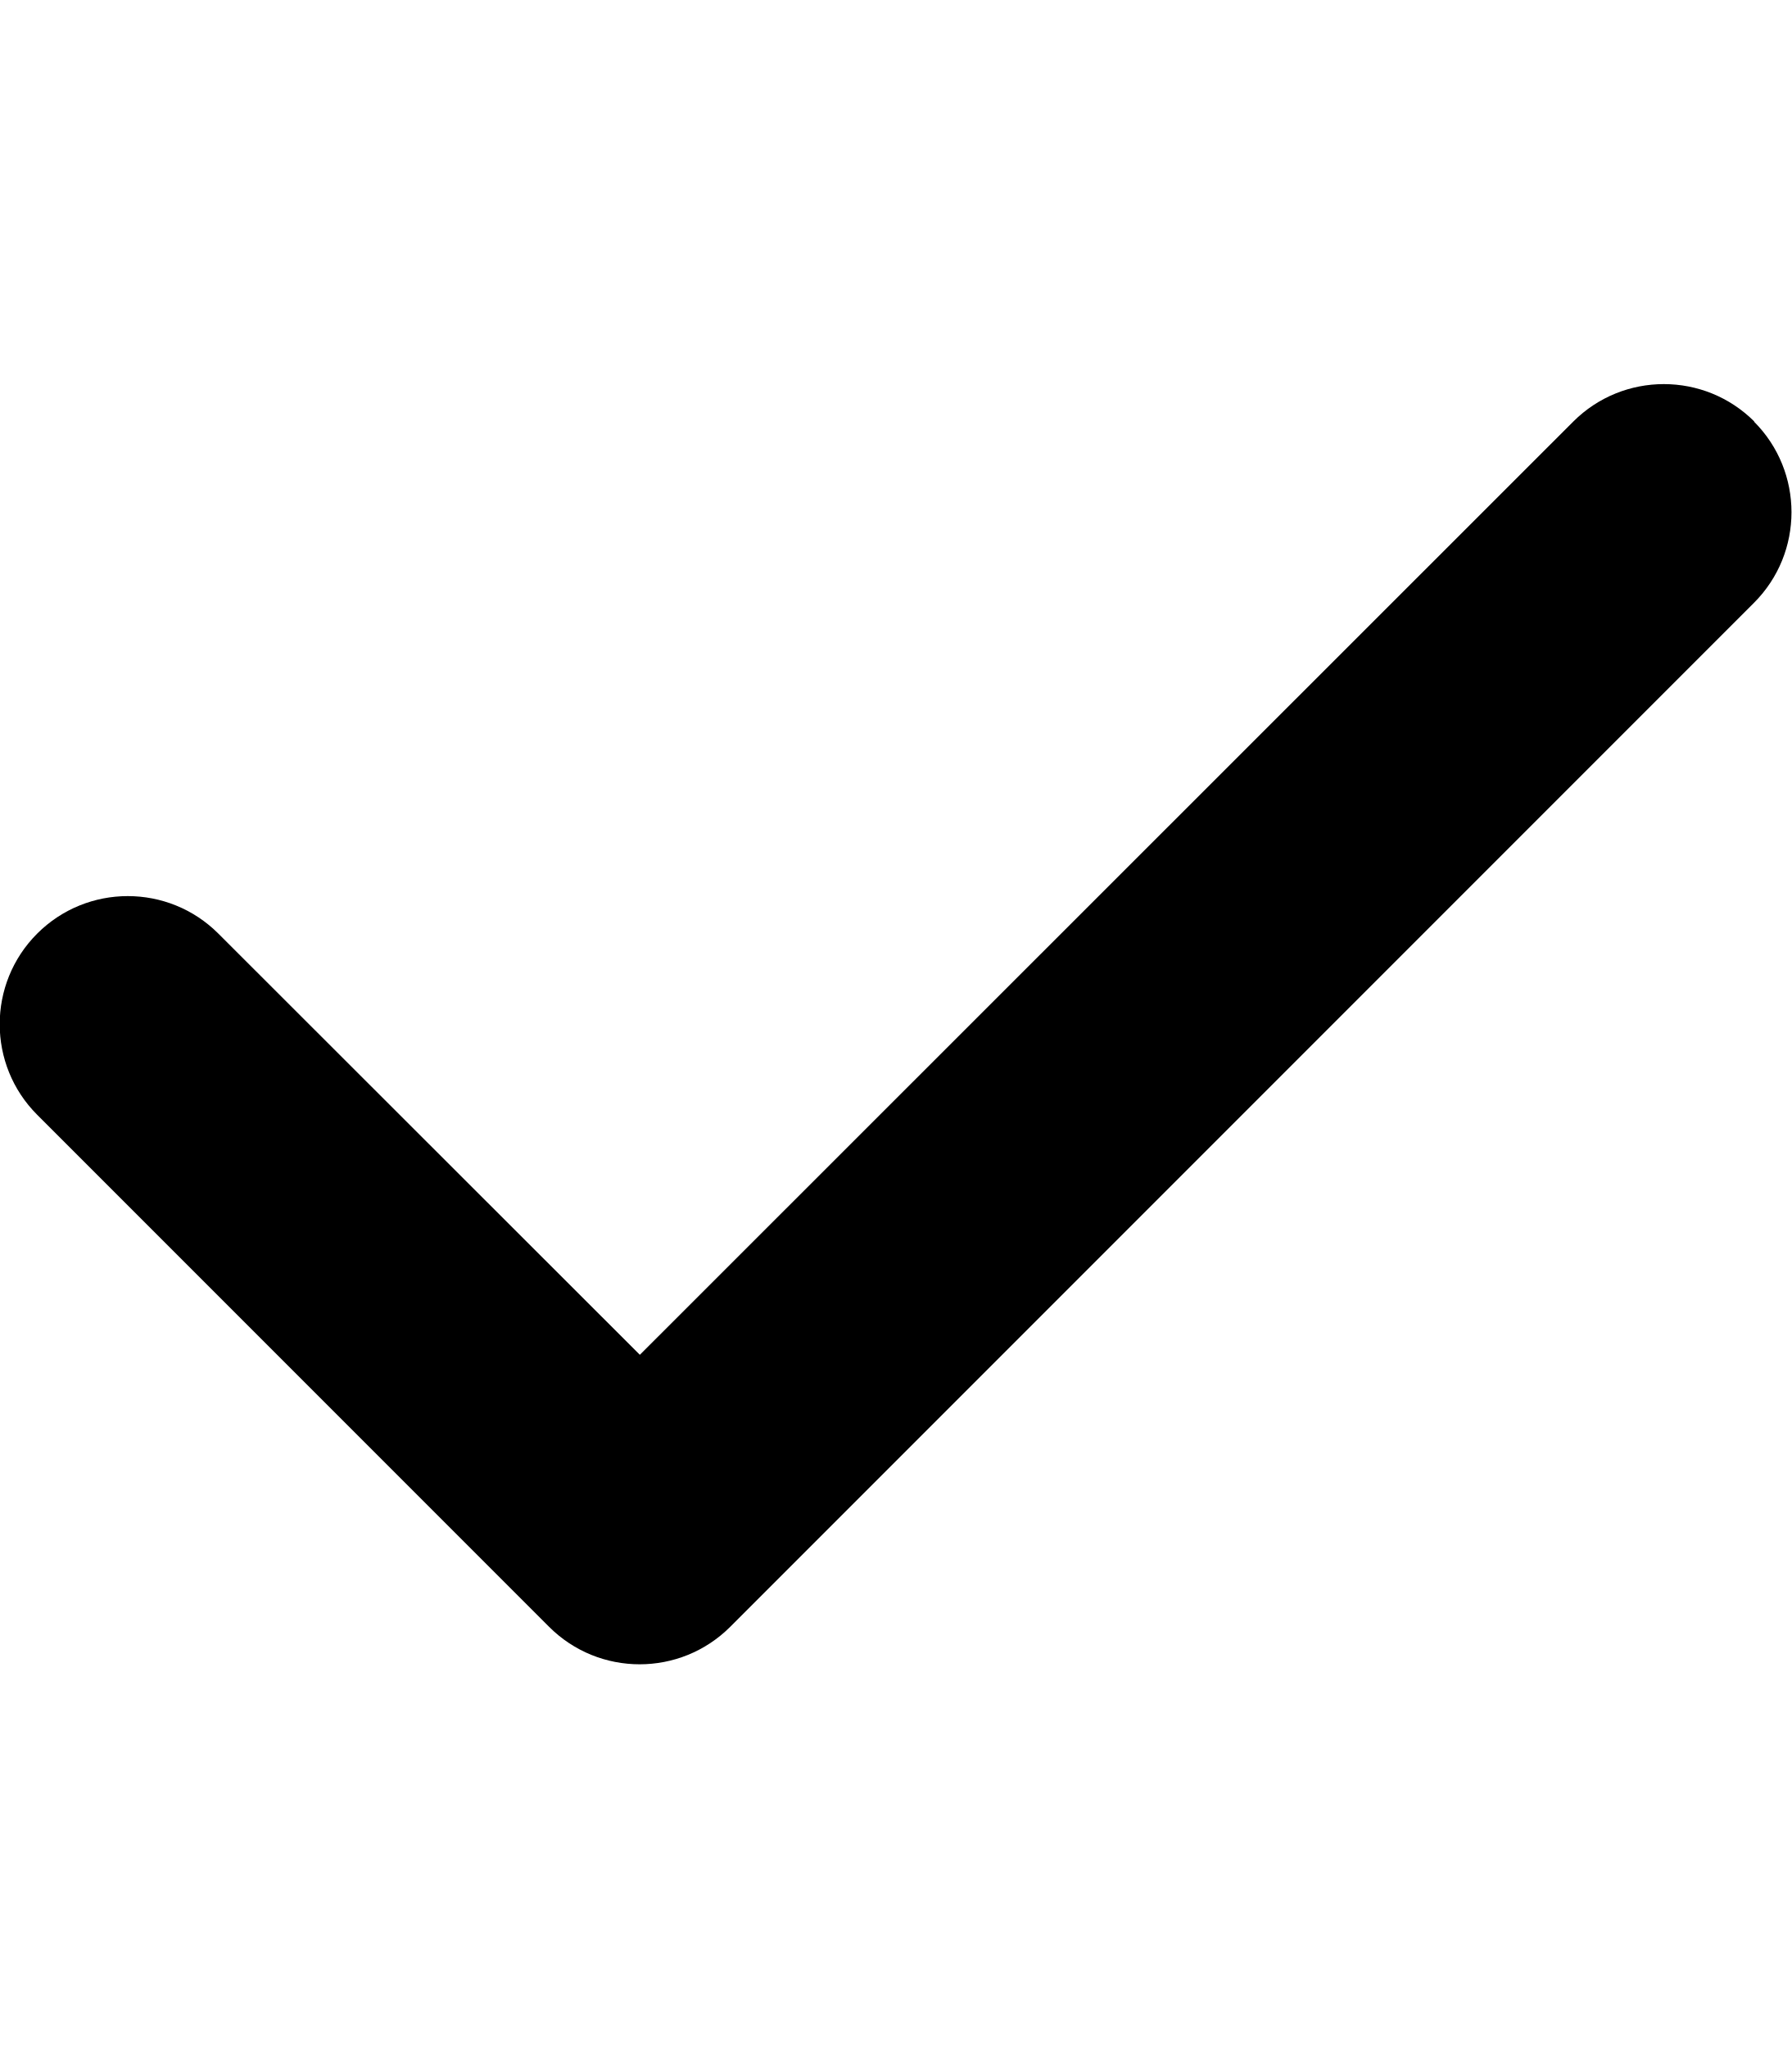
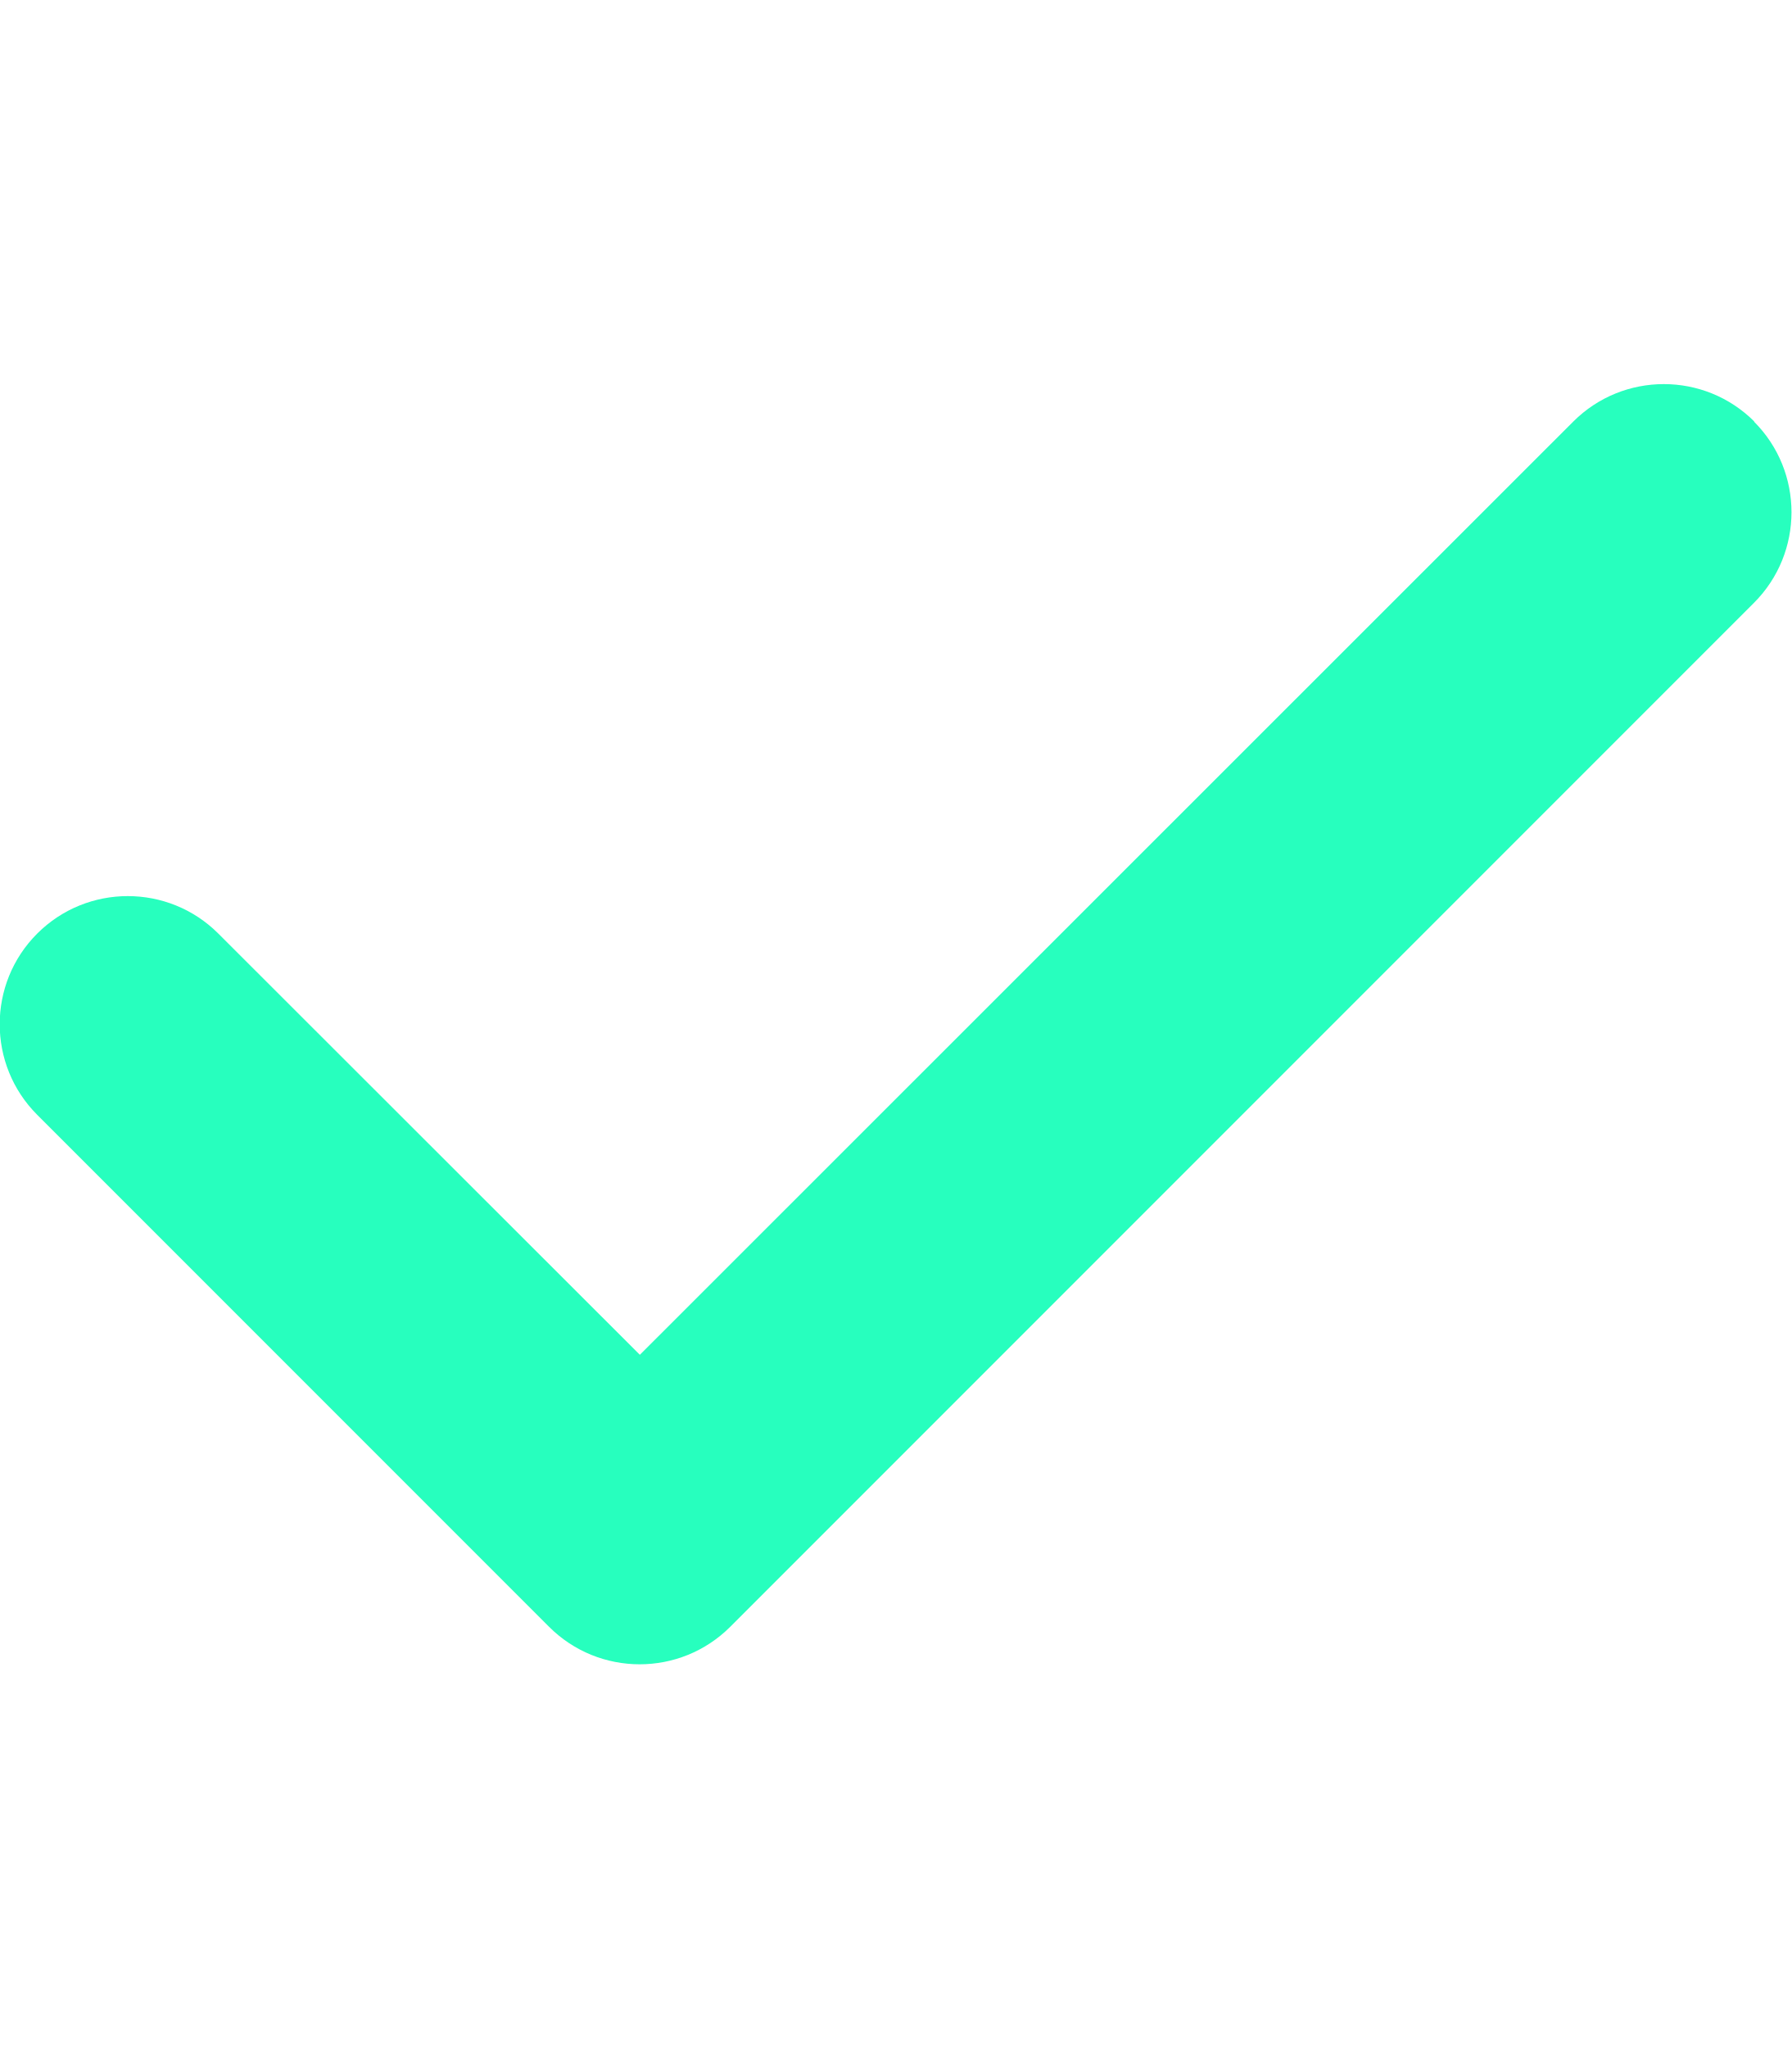
- <svg xmlns="http://www.w3.org/2000/svg" viewBox="0 0 448 512">
+ <svg xmlns="http://www.w3.org/2000/svg" width="30px" heigth="30px" fill="#27FFBE" viewBox="0 0 448 512">
  <path d="M438.6 105.4c12.5 12.5 12.5 32.8 0 45.3l-256 256c-12.5 12.5-32.8 12.5-45.3 0l-128-128c-12.5-12.5-12.5-32.8 0-45.3s32.8-12.5 45.3 0L160 338.7 393.4 105.4c12.5-12.5 32.8-12.5 45.3 0z" />
</svg>
